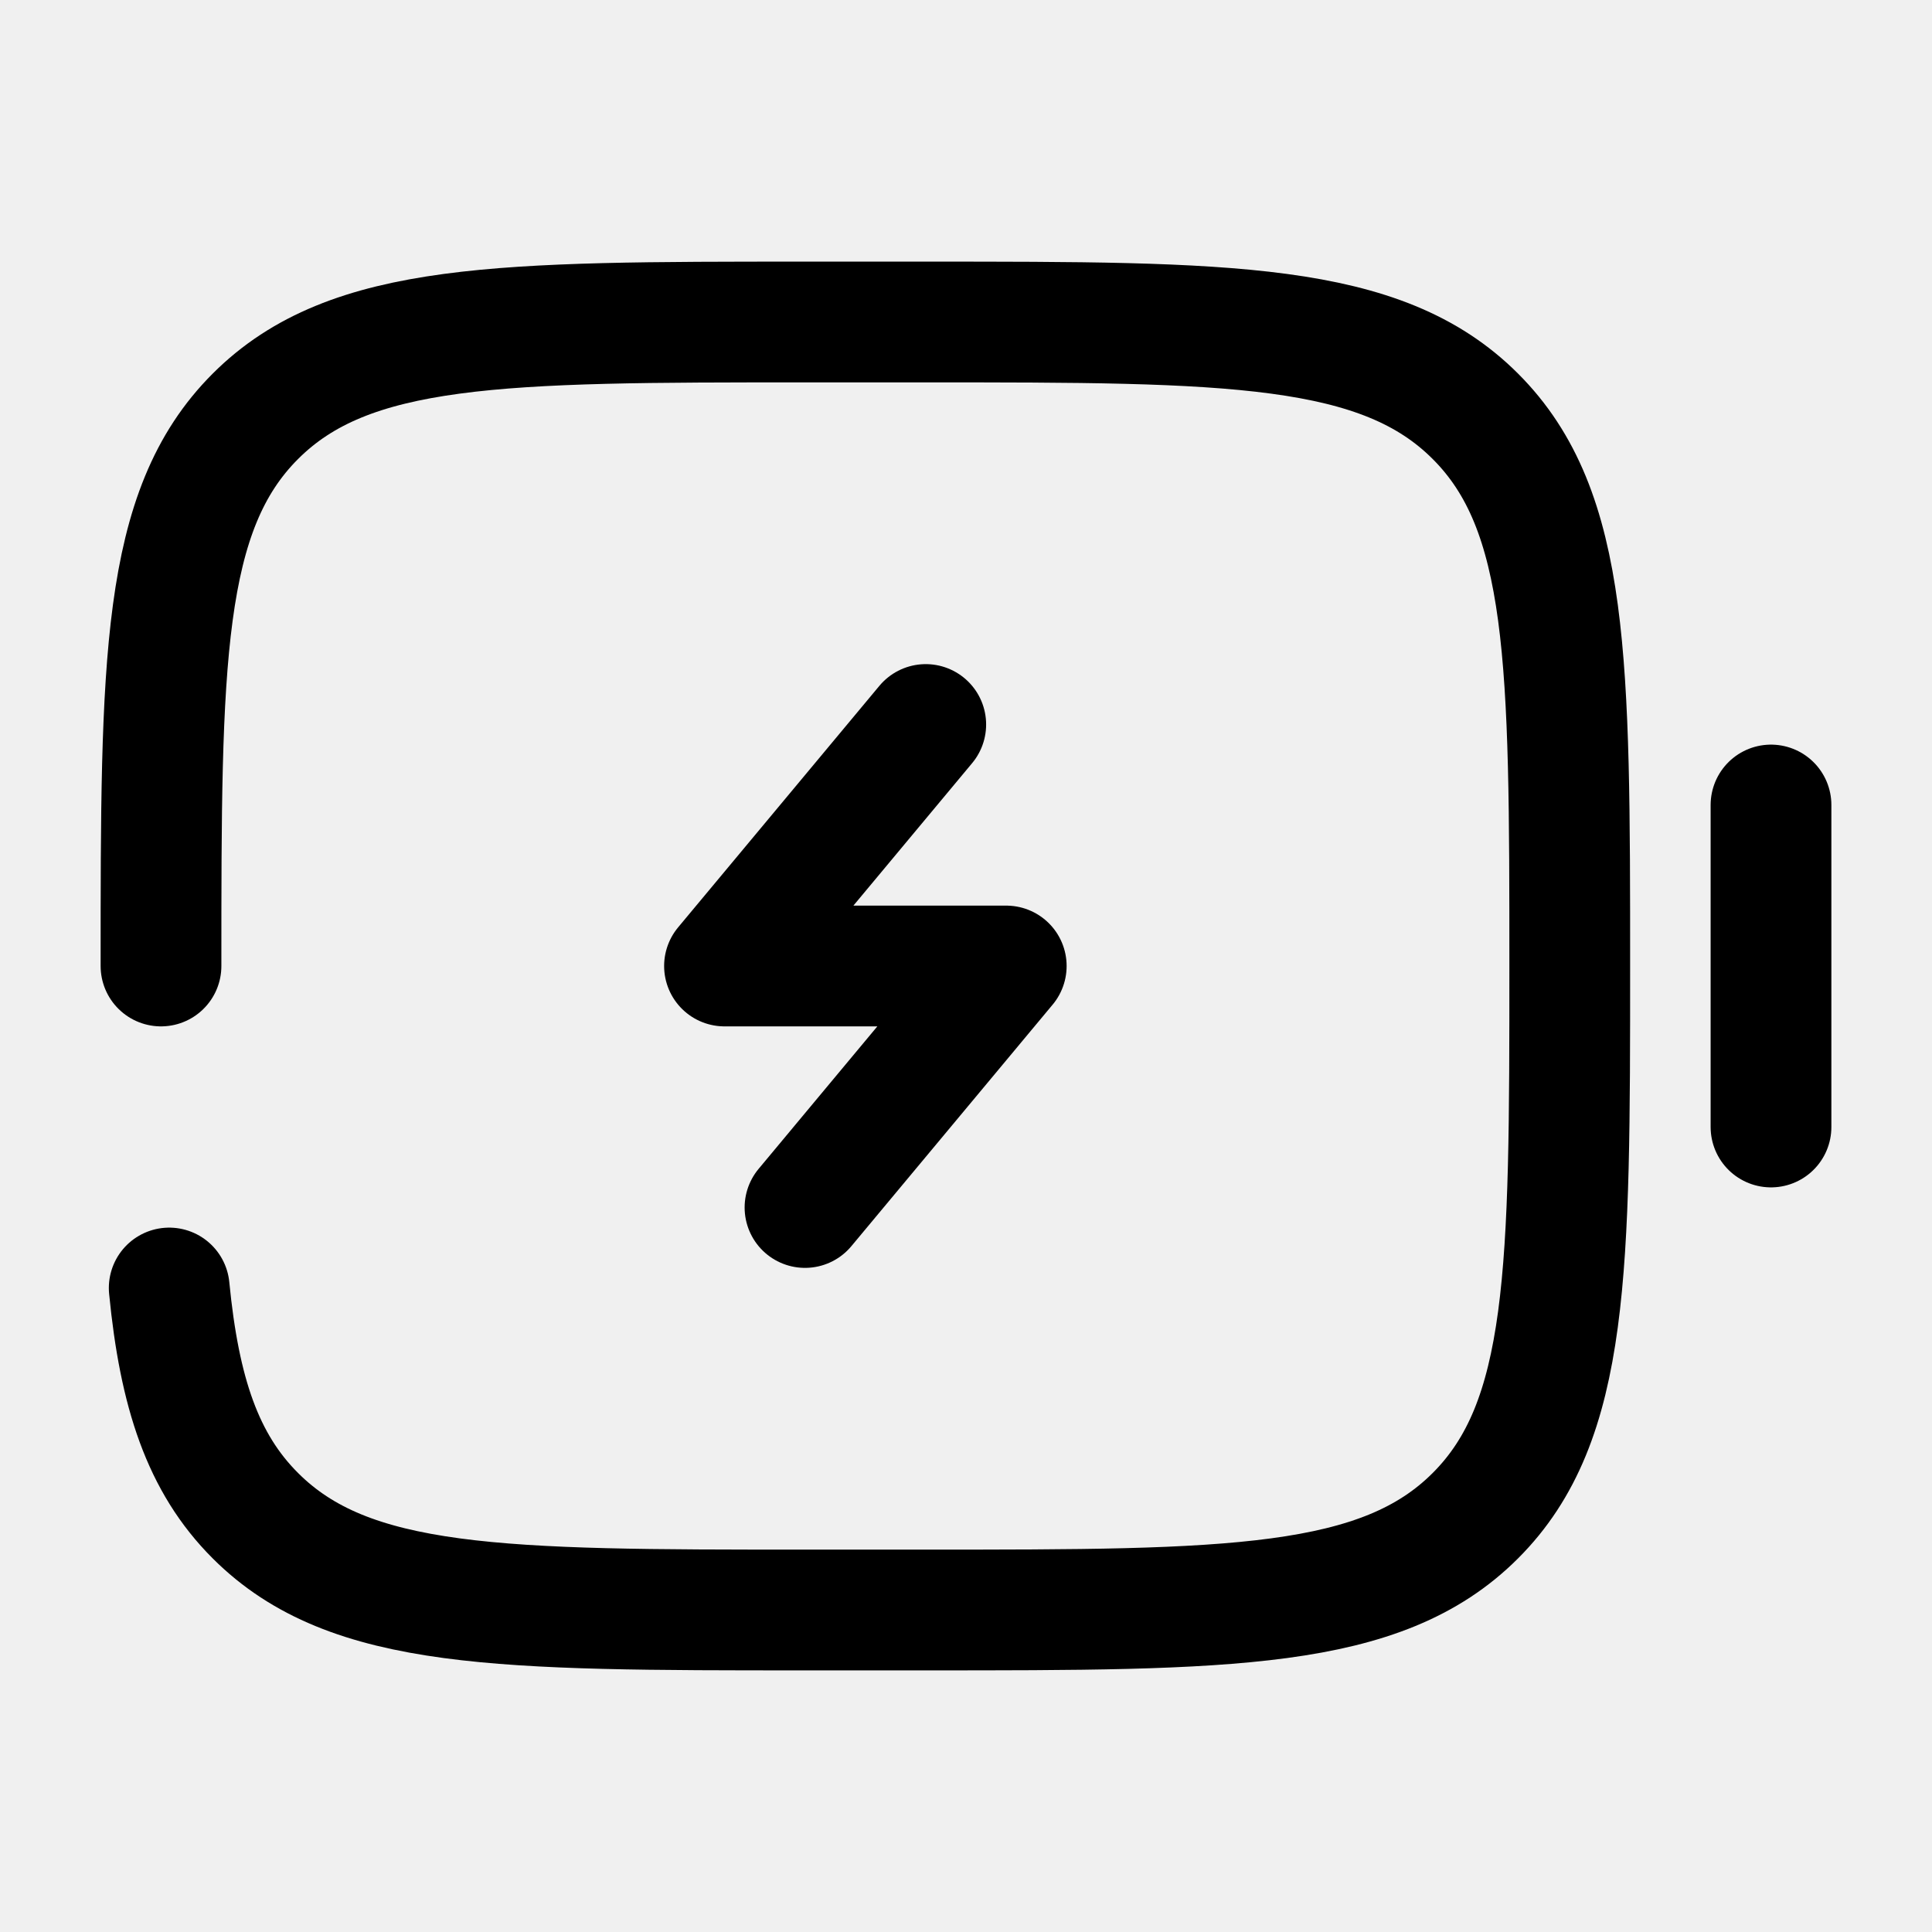
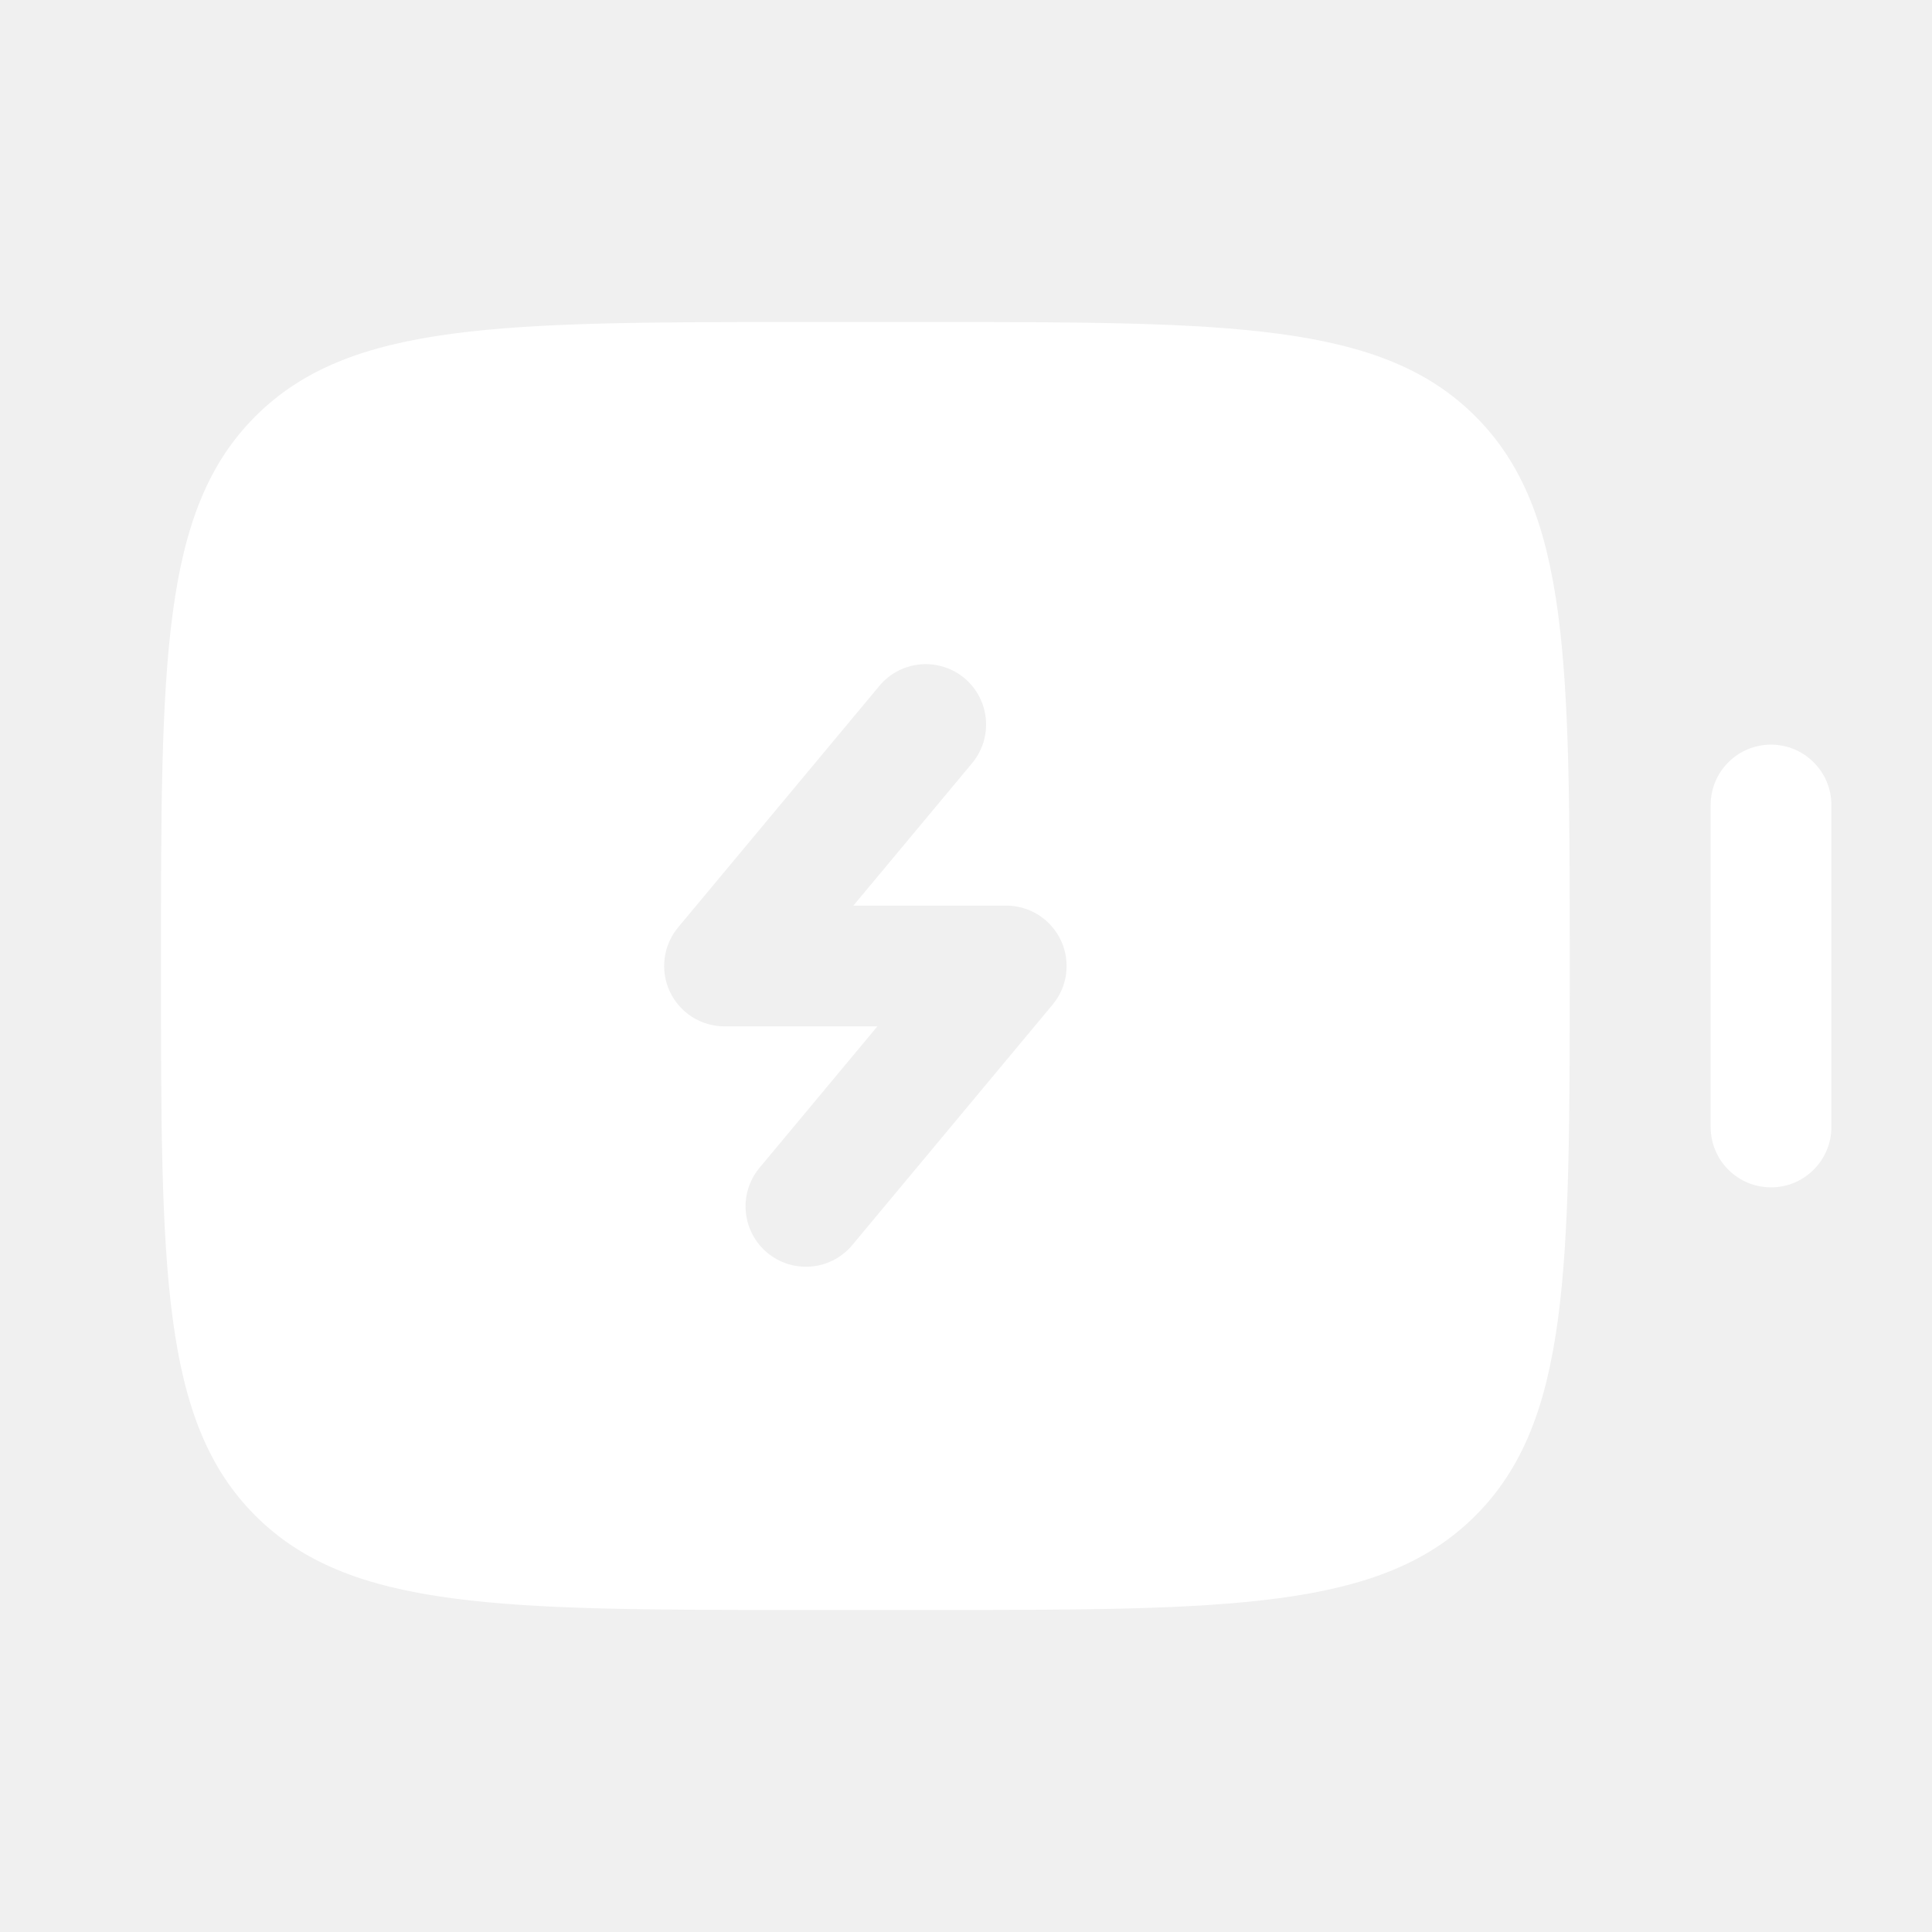
- <svg xmlns="http://www.w3.org/2000/svg" viewBox="0 0 24 24" width="64" height="64">
-   <g fill="none" stroke="currentColor" stroke-linecap="round" stroke-width="1.5">
-     <path d="M22 14v-4" />
-     <path stroke-linejoin="round" d="M11.5 9L9 12h3.5L10 15" />
-     <path d="M2 12c0-3.771 0-5.657 1.172-6.828C4.343 4 6.229 4 10 4h1.5c3.771 0 5.657 0 6.828 1.172C19.5 6.343 19.5 8.229 19.5 12c0 3.771 0 5.657-1.172 6.828C17.157 20 15.271 20 11.5 20H10c-3.771 0-5.657 0-6.828-1.172c-.654-.653-.943-1.528-1.07-2.828" />
-   </g>
+ <svg xmlns="http://www.w3.org/2000/svg" width="40" height="40" viewBox="0 0 40 40" fill="none">
+   <path d="M3.333 20C3.333 13.715 3.333 10.572 5.287 8.62C7.238 6.667 10.382 6.667 16.667 6.667L19.167 6.667C25.452 6.667 28.595 6.667 30.547 8.62C32.5 10.572 32.5 13.715 32.5 20C32.5 26.285 32.5 29.428 30.547 31.38C28.595 33.333 25.452 33.333 19.167 33.333L16.667 33.333C10.382 33.333 7.238 33.333 5.287 31.38C3.333 29.428 3.333 26.285 3.333 20ZM19.967 14.04C20.03 14.092 20.087 14.151 20.139 14.214C20.19 14.278 20.235 14.347 20.273 14.419C20.311 14.492 20.342 14.567 20.365 14.646C20.388 14.725 20.404 14.805 20.411 14.887C20.419 14.968 20.418 15.05 20.409 15.132C20.401 15.213 20.384 15.293 20.36 15.372C20.335 15.45 20.303 15.525 20.264 15.597C20.225 15.669 20.179 15.737 20.127 15.8L17.668 18.75L20.833 18.75C20.952 18.75 21.069 18.767 21.183 18.8C21.297 18.833 21.404 18.881 21.504 18.945C21.604 19.009 21.693 19.085 21.772 19.175C21.85 19.264 21.915 19.362 21.965 19.47C22.015 19.577 22.05 19.69 22.068 19.807C22.086 19.924 22.088 20.042 22.073 20.16C22.058 20.277 22.026 20.391 21.979 20.5C21.931 20.609 21.869 20.709 21.793 20.8L17.627 25.8C17.573 25.861 17.515 25.916 17.451 25.965C17.387 26.015 17.319 26.058 17.247 26.094C17.175 26.13 17.1 26.159 17.022 26.181C16.944 26.203 16.865 26.216 16.784 26.223C16.704 26.229 16.623 26.228 16.543 26.218C16.463 26.209 16.384 26.192 16.307 26.168C16.23 26.143 16.156 26.112 16.085 26.073C16.014 26.034 15.948 25.989 15.886 25.937C15.824 25.885 15.767 25.828 15.716 25.765C15.665 25.703 15.621 25.636 15.583 25.564C15.545 25.493 15.514 25.419 15.49 25.341C15.467 25.264 15.451 25.185 15.443 25.105C15.434 25.024 15.434 24.944 15.441 24.863C15.448 24.783 15.463 24.704 15.486 24.627C15.509 24.549 15.539 24.474 15.576 24.402C15.613 24.331 15.656 24.263 15.707 24.2L18.165 21.25L15 21.25C14.881 21.25 14.765 21.233 14.651 21.2C14.537 21.167 14.43 21.118 14.329 21.055C14.229 20.991 14.14 20.914 14.062 20.825C13.983 20.736 13.919 20.638 13.868 20.53C13.818 20.422 13.784 20.31 13.765 20.193C13.747 20.075 13.746 19.958 13.761 19.84C13.776 19.722 13.807 19.609 13.855 19.5C13.902 19.391 13.964 19.291 14.04 19.2L18.207 14.2C18.259 14.137 18.317 14.079 18.381 14.028C18.445 13.976 18.513 13.932 18.586 13.893C18.659 13.855 18.734 13.825 18.813 13.802C18.892 13.778 18.972 13.763 19.053 13.755C19.135 13.748 19.217 13.749 19.299 13.757C19.38 13.766 19.46 13.783 19.538 13.807C19.617 13.831 19.692 13.863 19.764 13.902C19.836 13.941 19.904 13.987 19.967 14.04Z" fill-rule="evenodd" fill="#FFFFFF">
+ </path>
+   <path d="M35.417 23.333C35.417 23.415 35.425 23.497 35.441 23.577C35.457 23.658 35.48 23.736 35.512 23.811C35.543 23.887 35.582 23.959 35.627 24.028C35.673 24.096 35.725 24.159 35.783 24.217C35.841 24.275 35.904 24.327 35.972 24.372C36.04 24.418 36.112 24.457 36.188 24.488C36.264 24.52 36.342 24.543 36.423 24.559C36.503 24.575 36.584 24.583 36.667 24.583C36.749 24.583 36.83 24.575 36.91 24.559C36.991 24.543 37.069 24.52 37.145 24.488C37.221 24.457 37.293 24.418 37.361 24.372C37.429 24.327 37.492 24.275 37.55 24.217C37.609 24.159 37.66 24.096 37.706 24.028C37.752 23.959 37.79 23.887 37.822 23.811C37.853 23.736 37.877 23.658 37.893 23.577C37.909 23.497 37.917 23.415 37.917 23.333L37.917 16.666C37.917 16.584 37.909 16.503 37.893 16.423C37.877 16.342 37.853 16.264 37.822 16.188C37.79 16.112 37.752 16.04 37.706 15.972C37.66 15.904 37.609 15.841 37.55 15.783C37.492 15.725 37.429 15.673 37.361 15.627C37.293 15.582 37.221 15.543 37.145 15.512C37.069 15.48 36.991 15.457 36.91 15.441C36.83 15.425 36.749 15.416 36.667 15.416C36.584 15.416 36.503 15.425 36.423 15.441C36.342 15.457 36.264 15.48 36.188 15.512C36.112 15.543 36.04 15.582 35.972 15.627C35.904 15.673 35.841 15.725 35.783 15.783C35.725 15.841 35.673 15.904 35.627 15.972C35.582 16.04 35.543 16.112 35.512 16.188C35.48 16.264 35.457 16.342 35.441 16.423C35.425 16.503 35.417 16.584 35.417 16.666L35.417 23.333Z" fill="#FFFFFF">
+ </path>
</svg>
